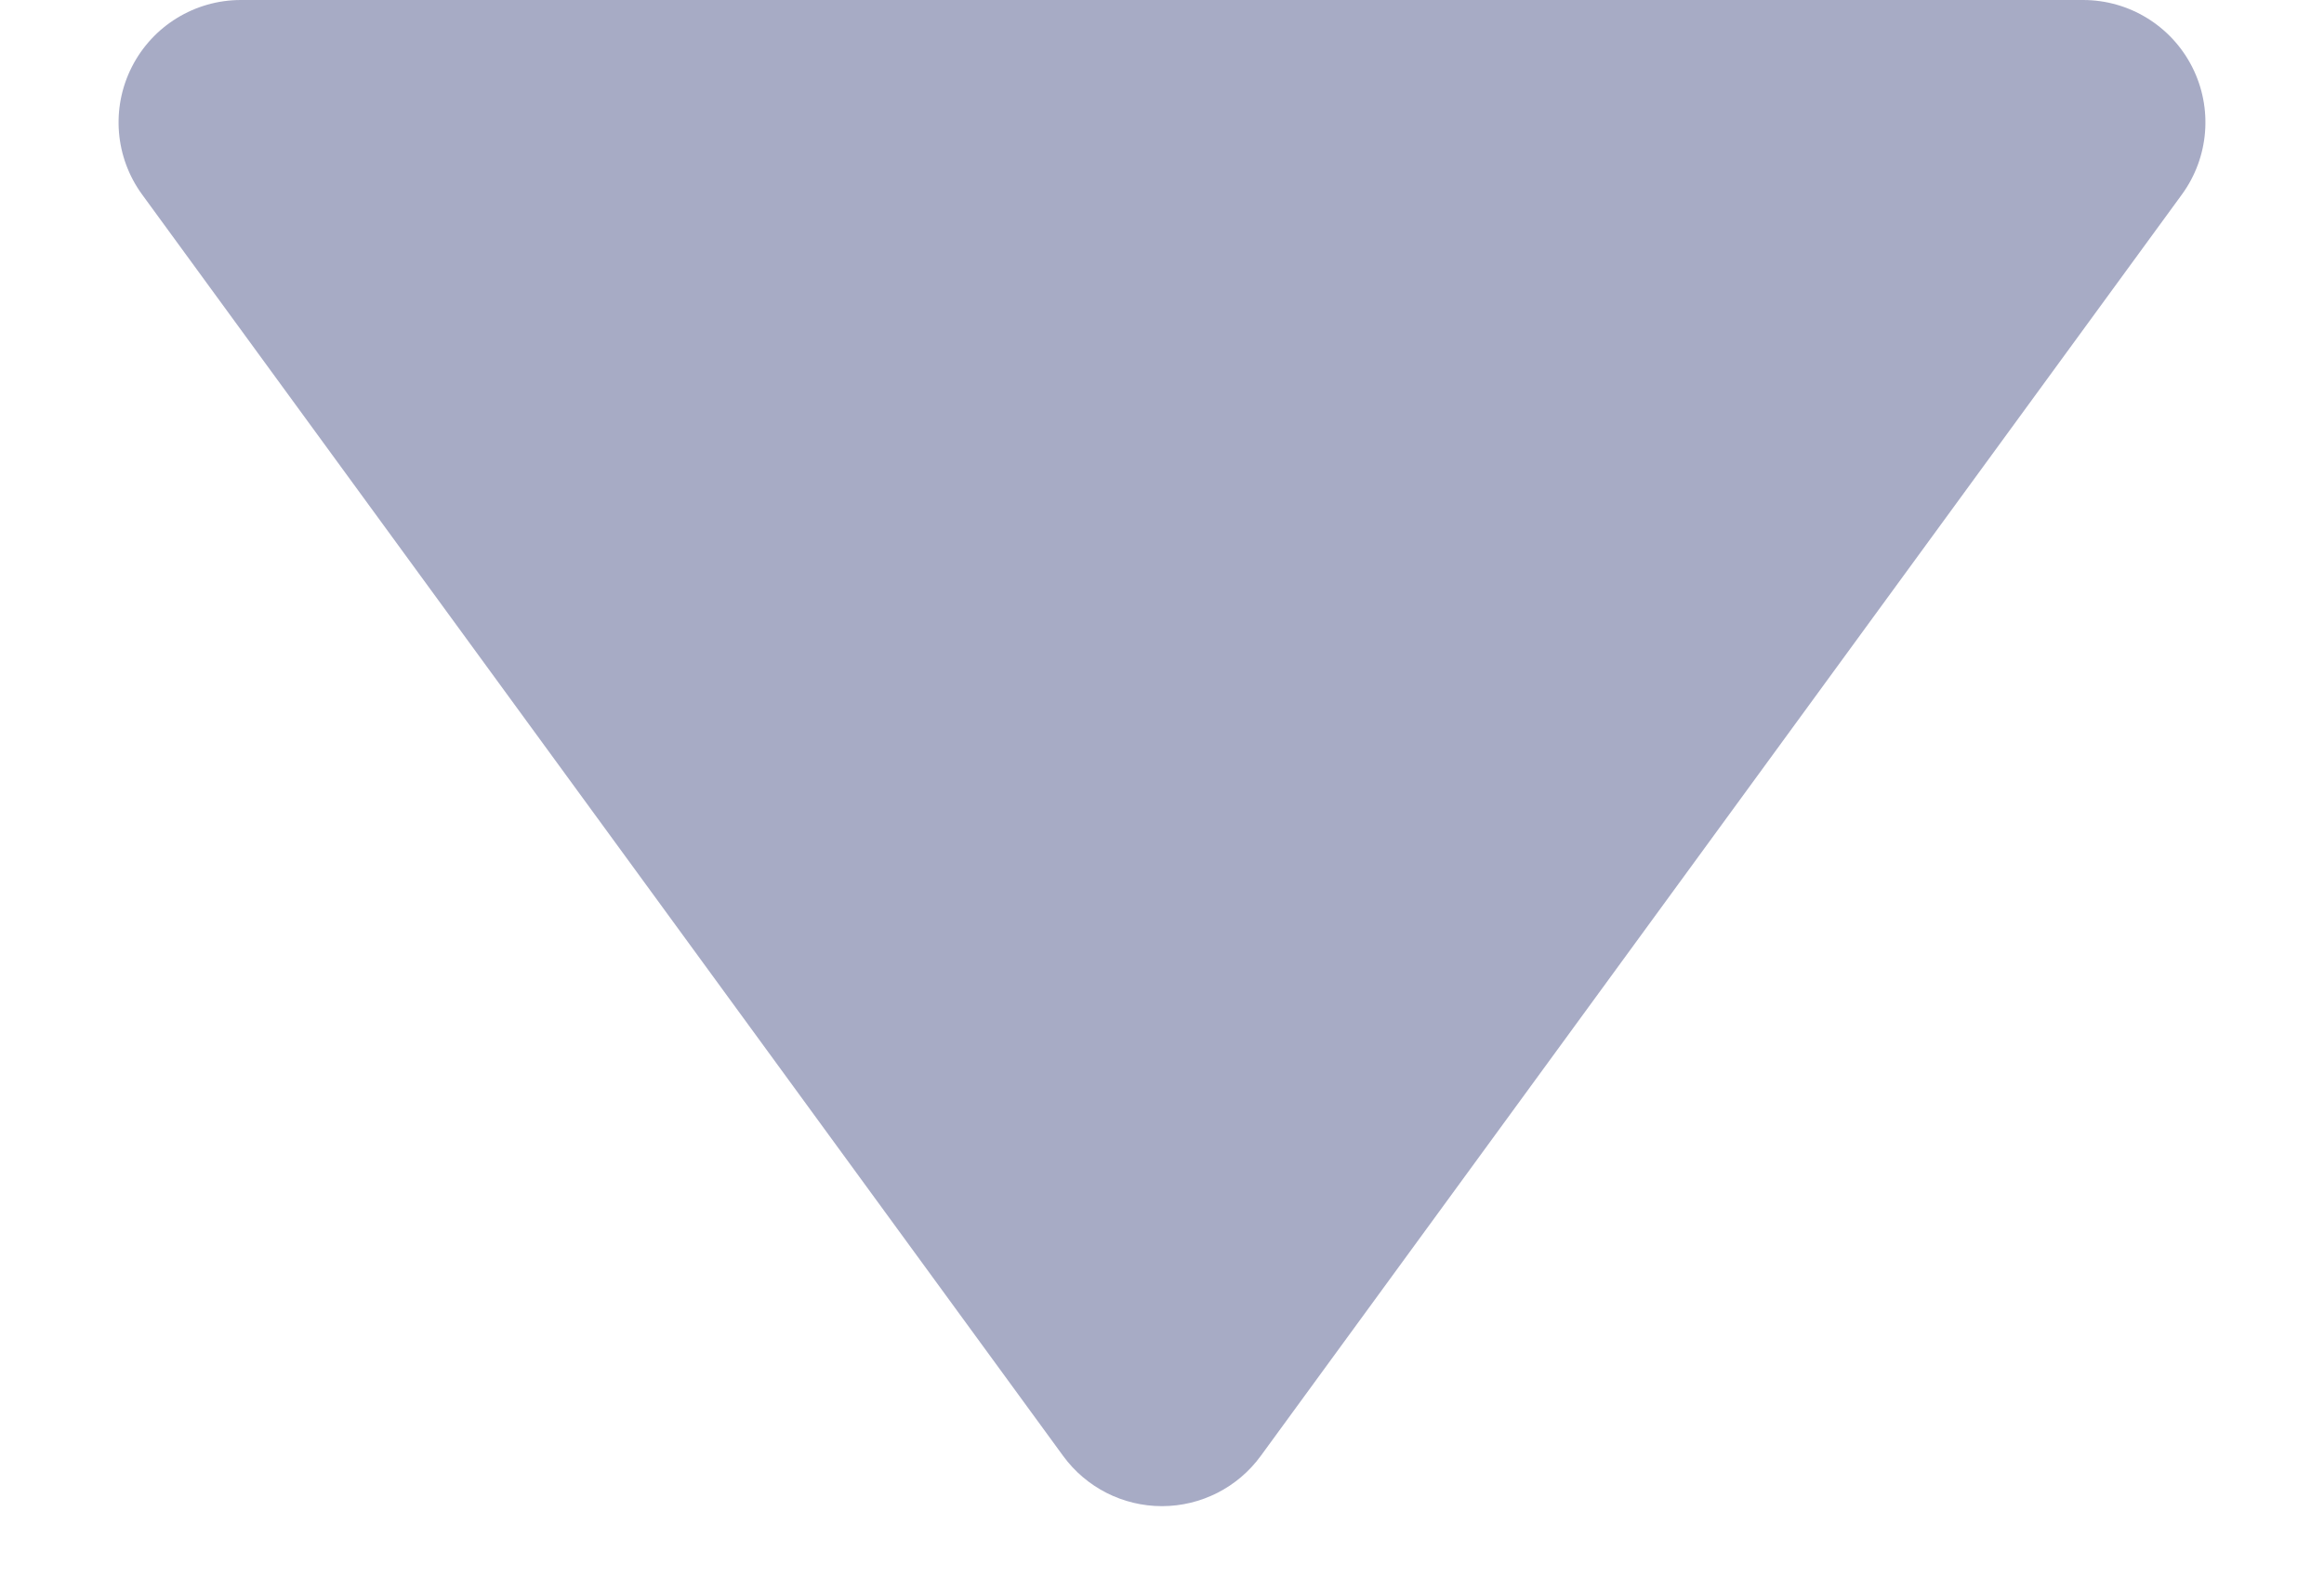
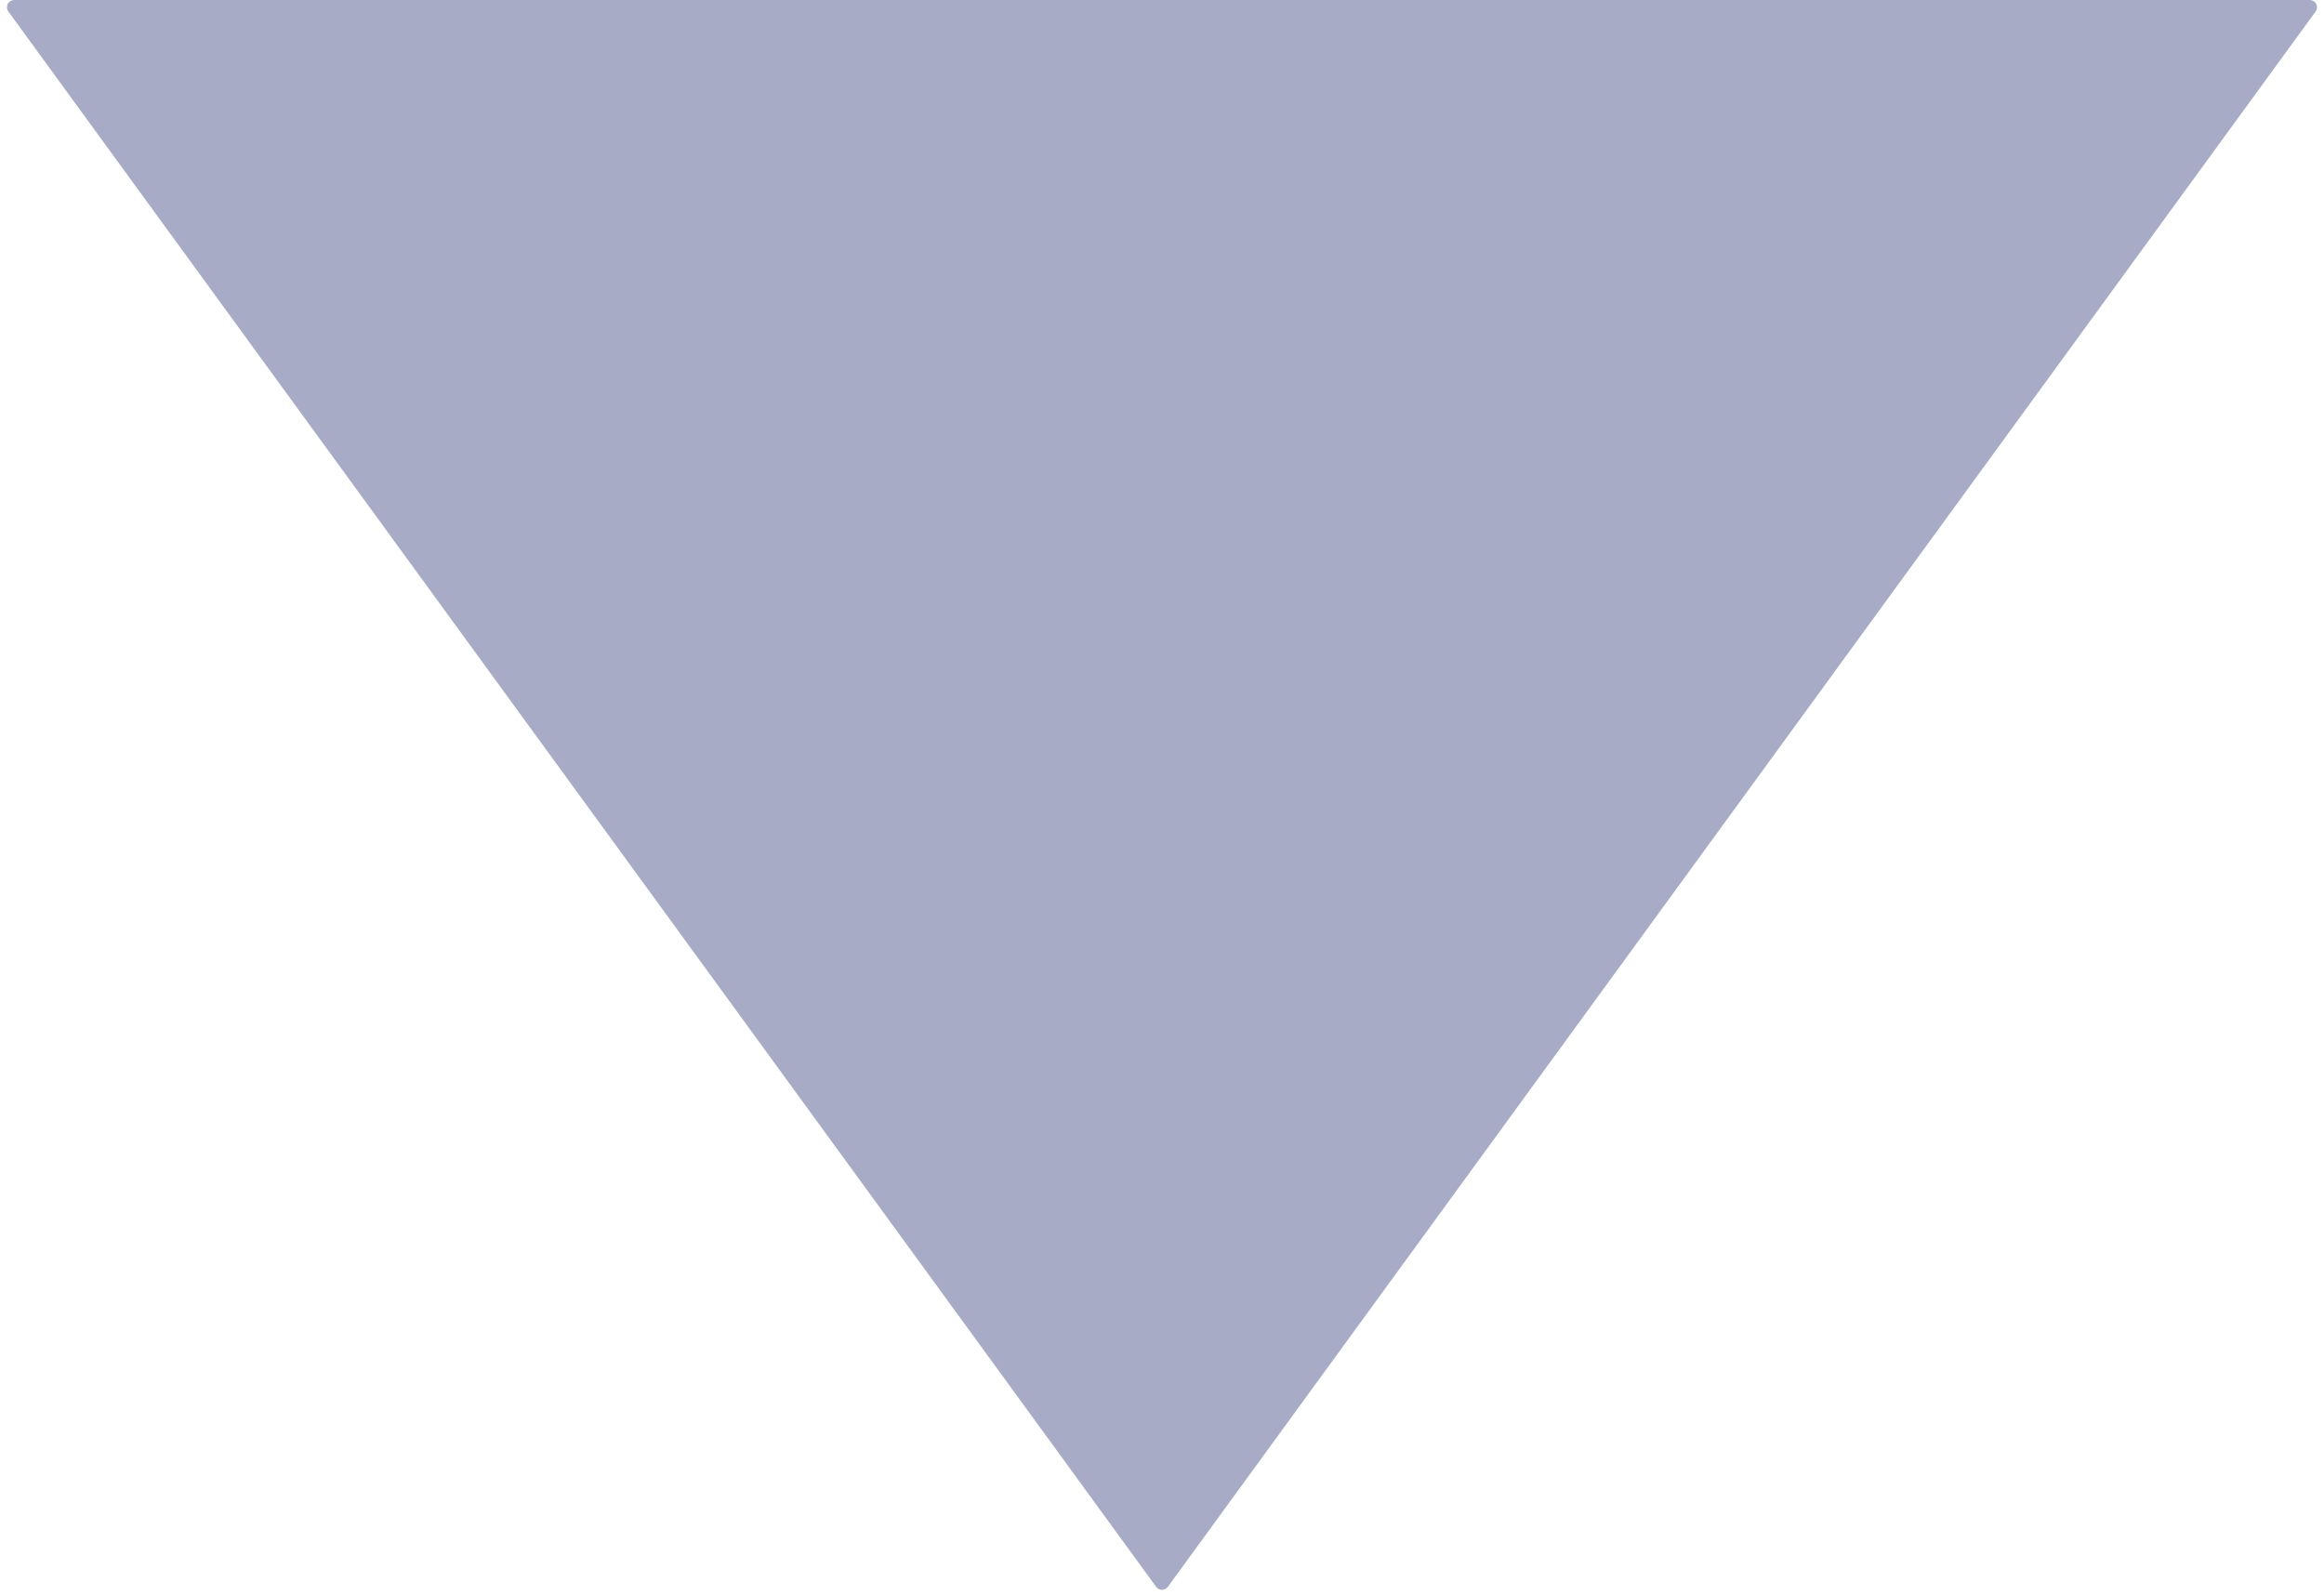
- <svg xmlns="http://www.w3.org/2000/svg" width="19" height="13" viewBox="0 0 19 13">
-   <defs>
-     <style>
-       .cls-1 {
-         fill: #040e5a;
-         opacity: 0.35;
-       }
-     </style>
-   </defs>
-   <path id="Polygon_1" data-name="Polygon 1" class="cls-1" d="M8.693,1.1a1,1,0,0,1,1.615,0L17.838,11.41A1,1,0,0,1,17.031,13H1.969a1,1,0,0,1-.807-1.59Z" transform="translate(19 13) rotate(180)" />
+ <svg xmlns="http://www.w3.org/2000/svg" width="322" height="221" viewBox="0 0 322 221">
+   <path id="Polygon_1" data-name="Polygon 1" d="M160.192,1.109a1,1,0,0,1,1.617,0l159.034,218.3a1,1,0,0,1-.808,1.589H1.966a1,1,0,0,1-.808-1.589Z" transform="translate(322 221) rotate(180)" fill="#040e5a" opacity="0.35" />
</svg>
